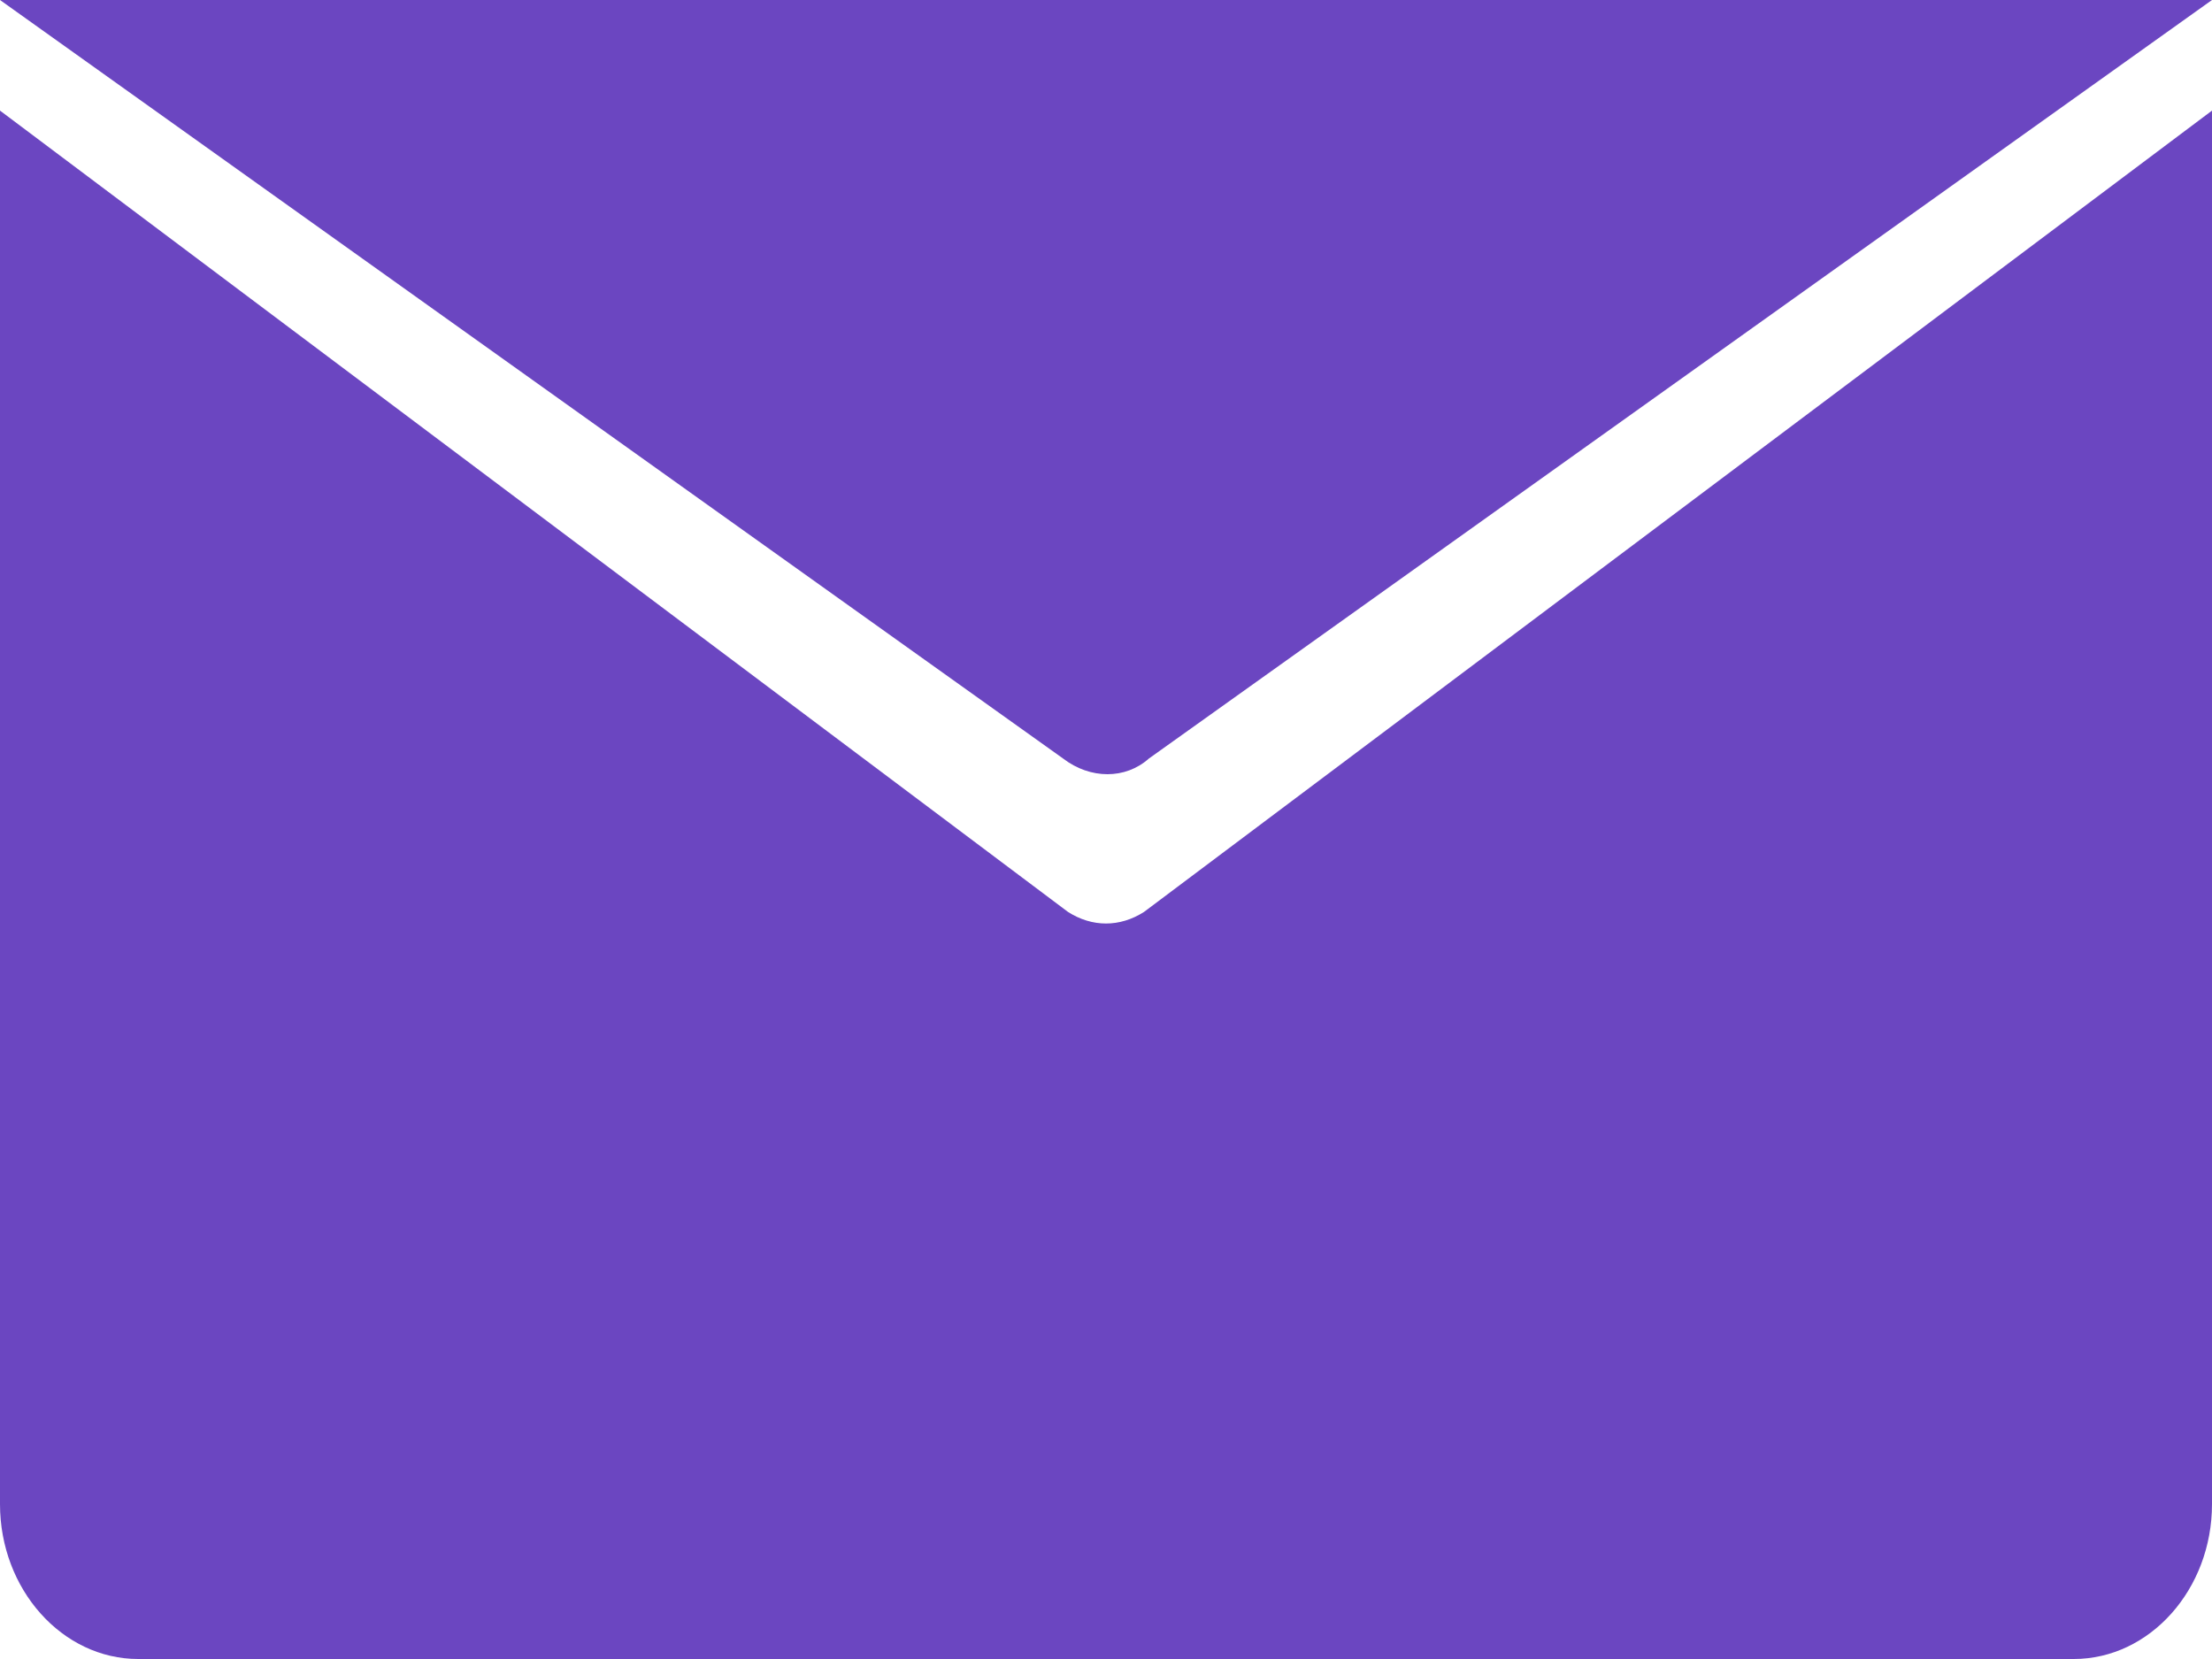
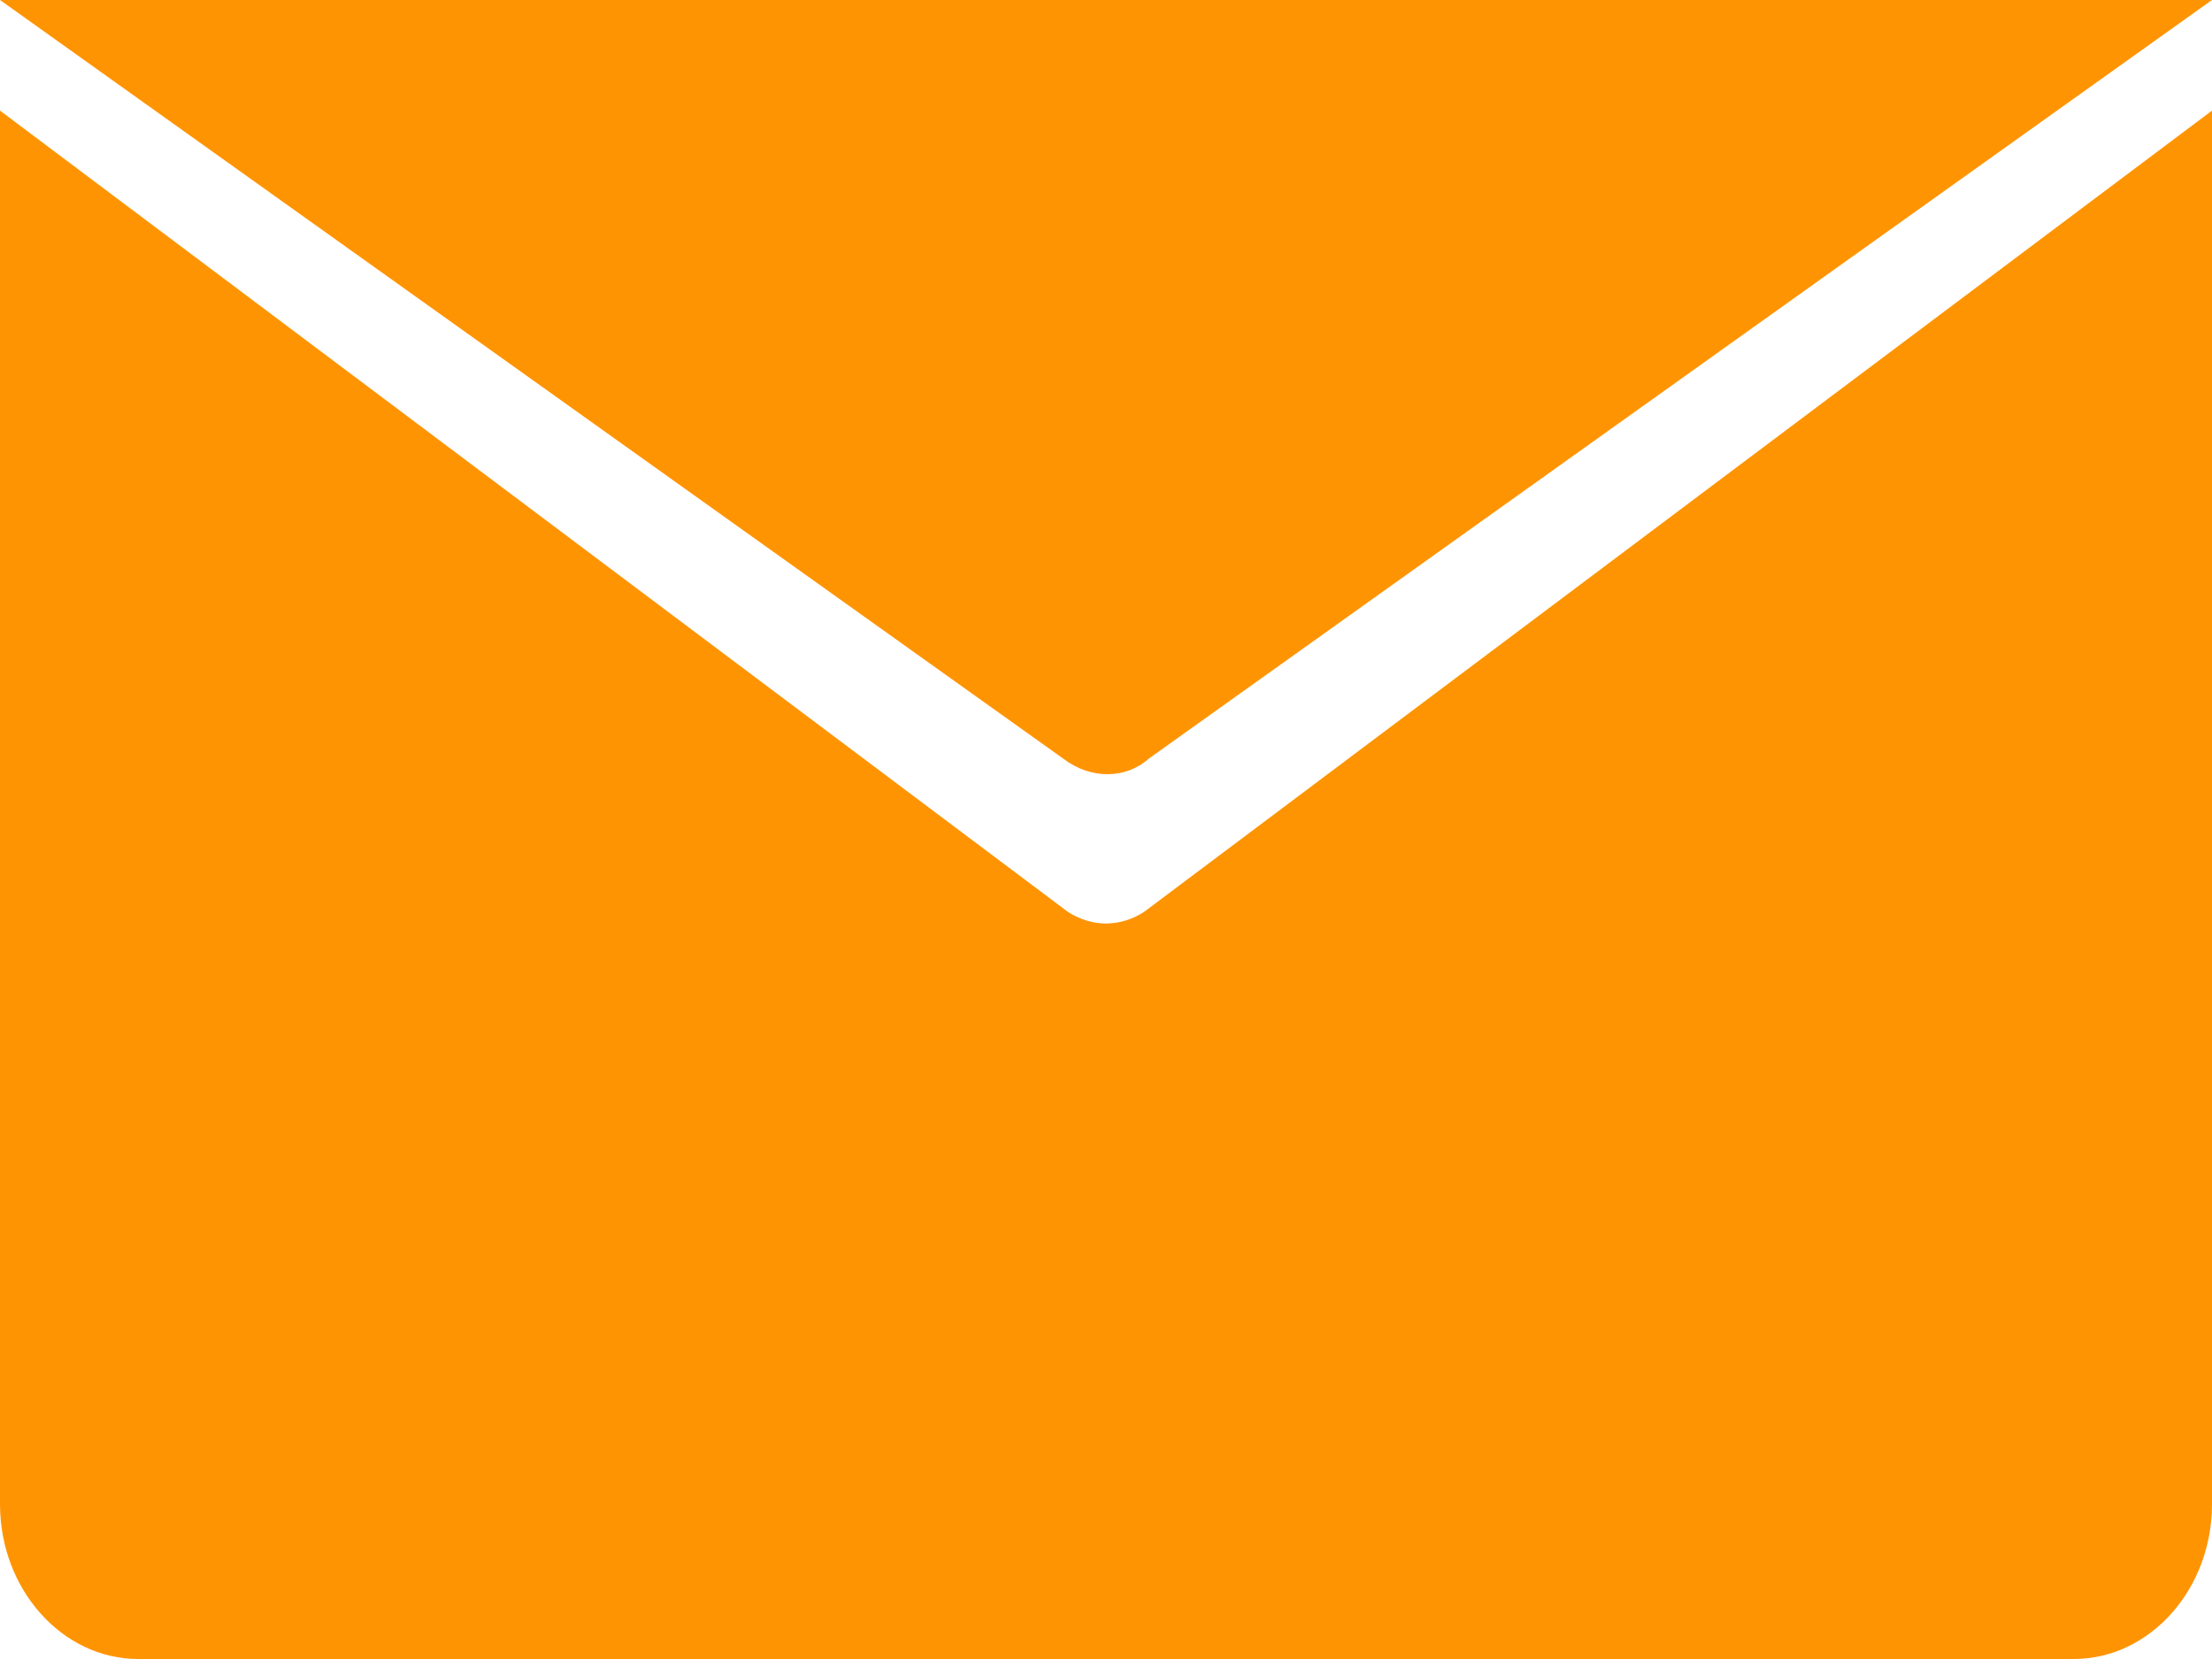
<svg xmlns="http://www.w3.org/2000/svg" width="20" height="15" viewBox="0 0 20 15">
-   <g fill="#6B46C1">
+   <g fill="#ff9403">
    <path d="M9.656,8.245 L0,1 L0,13.6 C0,14.37 0.562,15 1.25,15 L18.75,15 C19.438,15 20,14.37 20,13.6 L20,1 L10.344,8.245 C10.125,8.385 9.875,8.385 9.656,8.245 Z" />
    <path d="M20,0 L0,0 L9.613,6.859 C9.859,7.047 10.176,7.047 10.387,6.859 L20,0 Z" />
  </g>
</svg>
